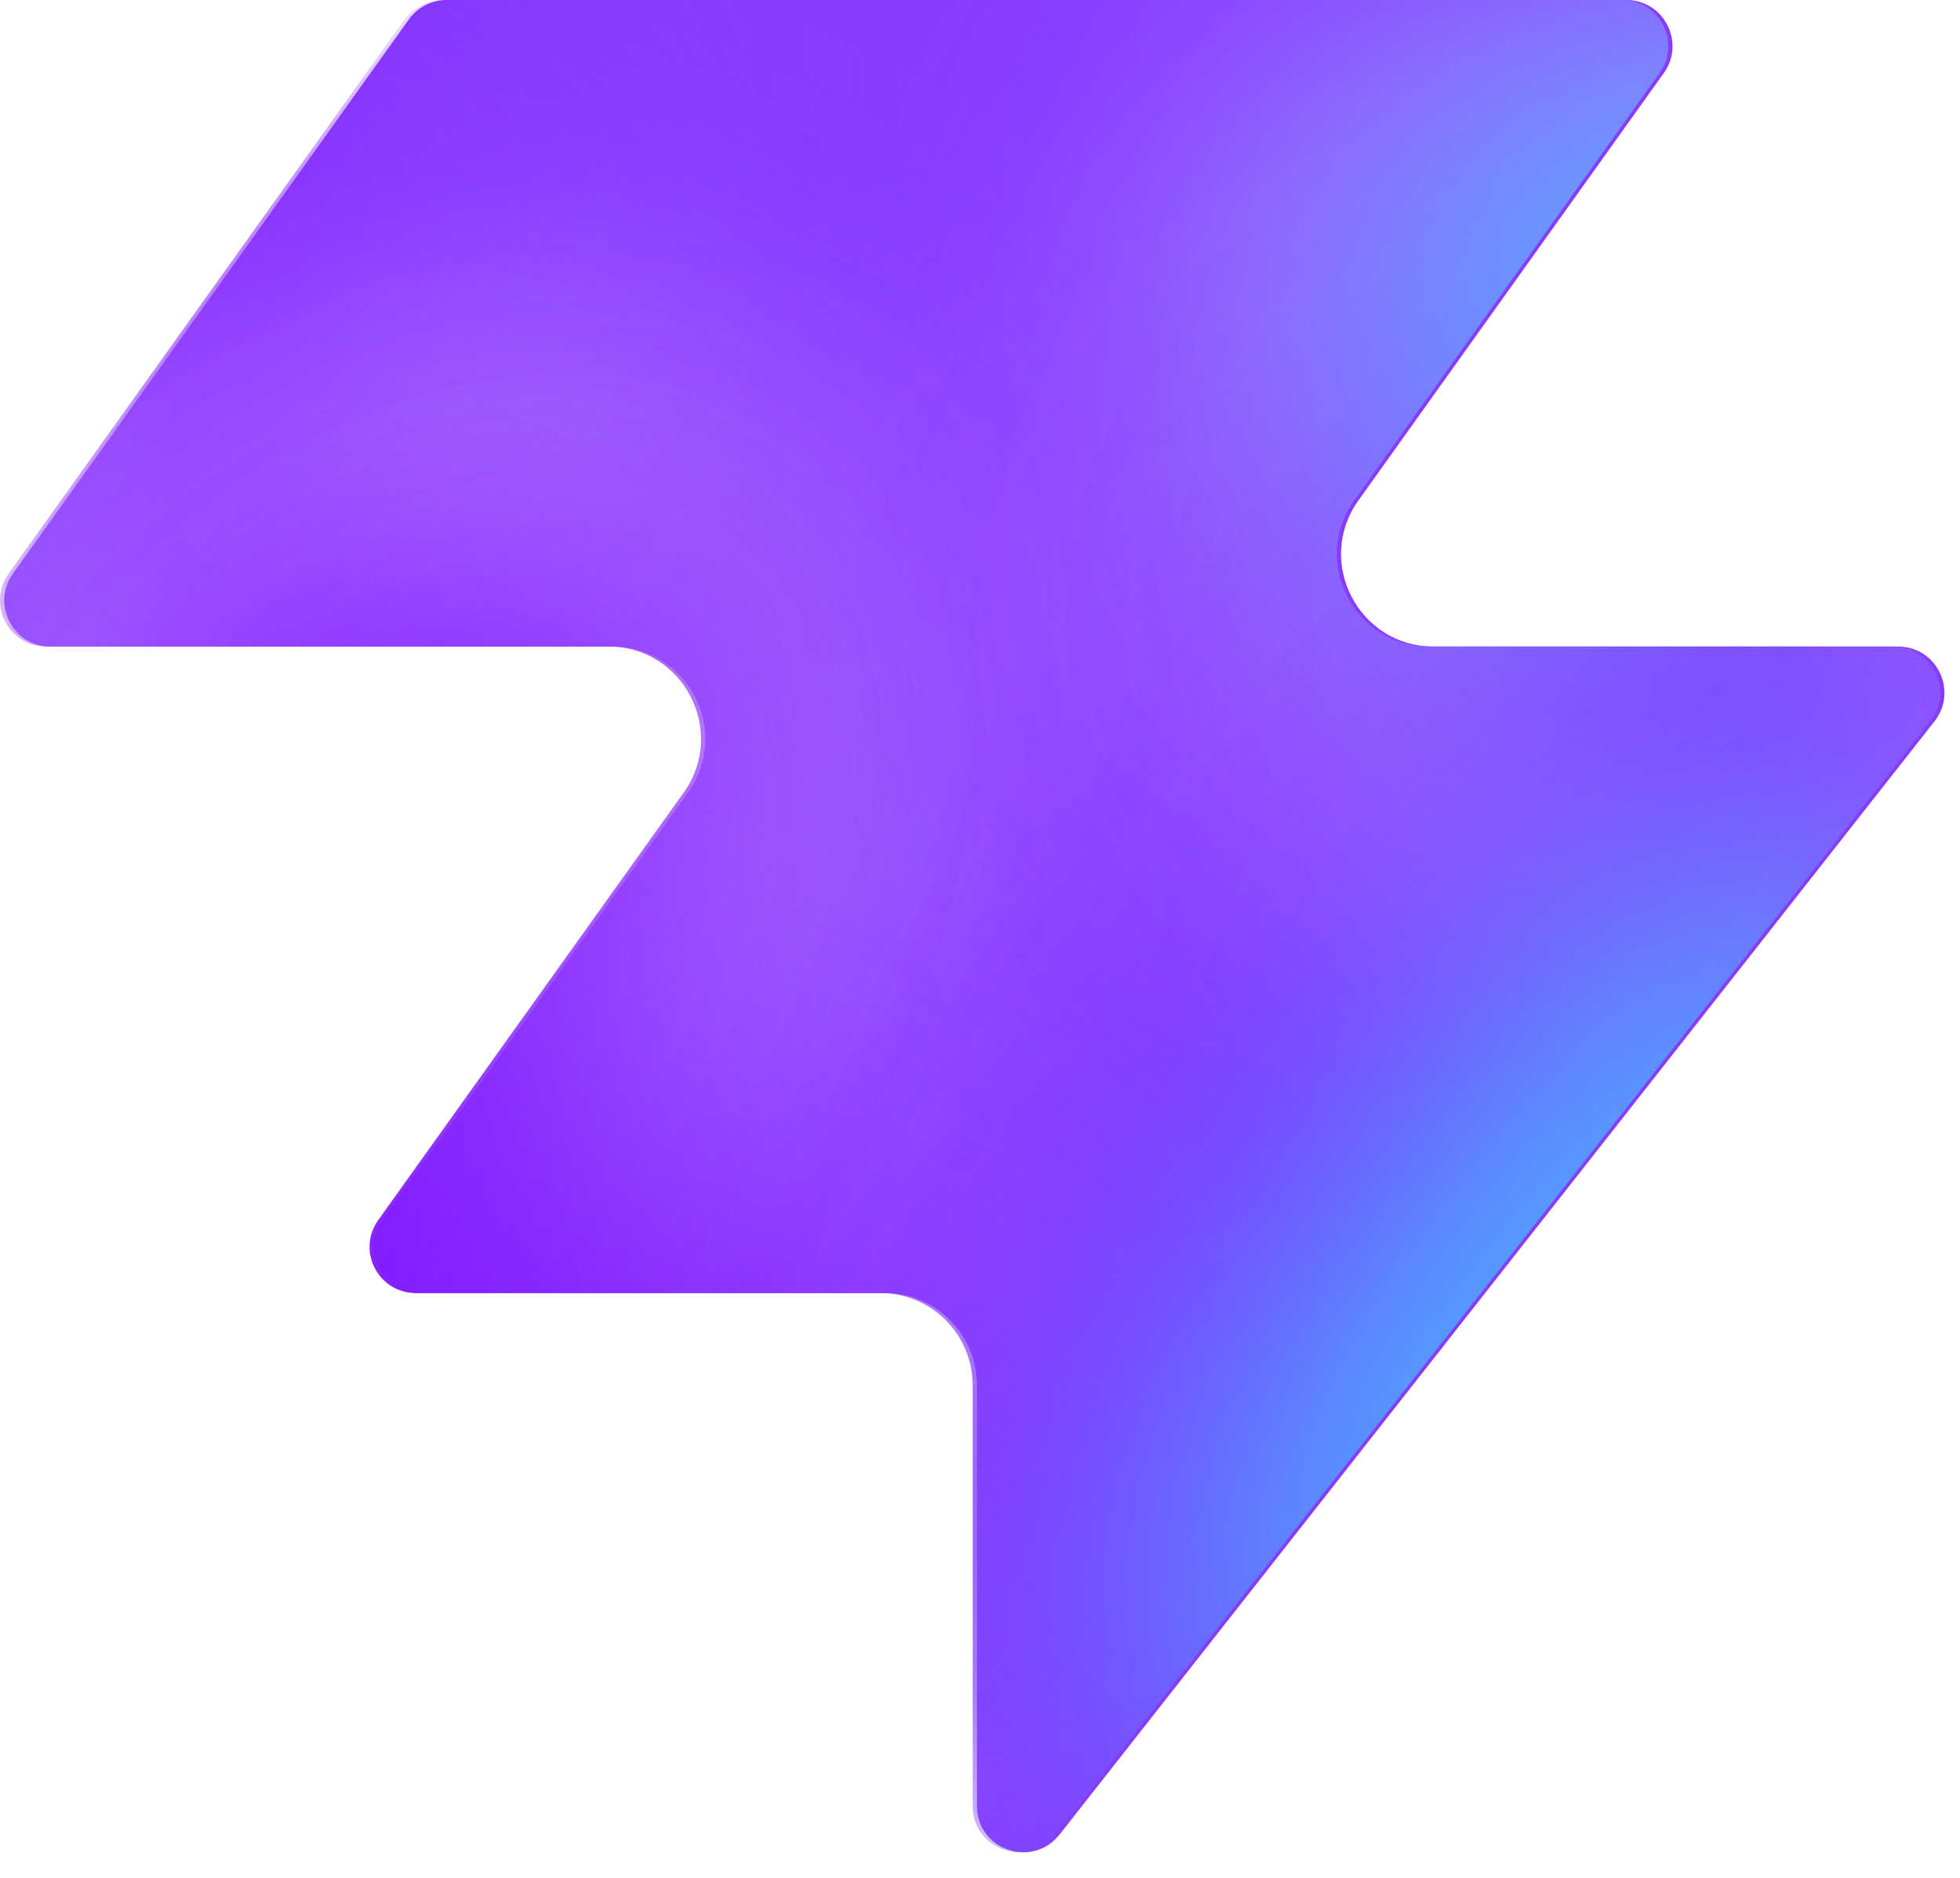
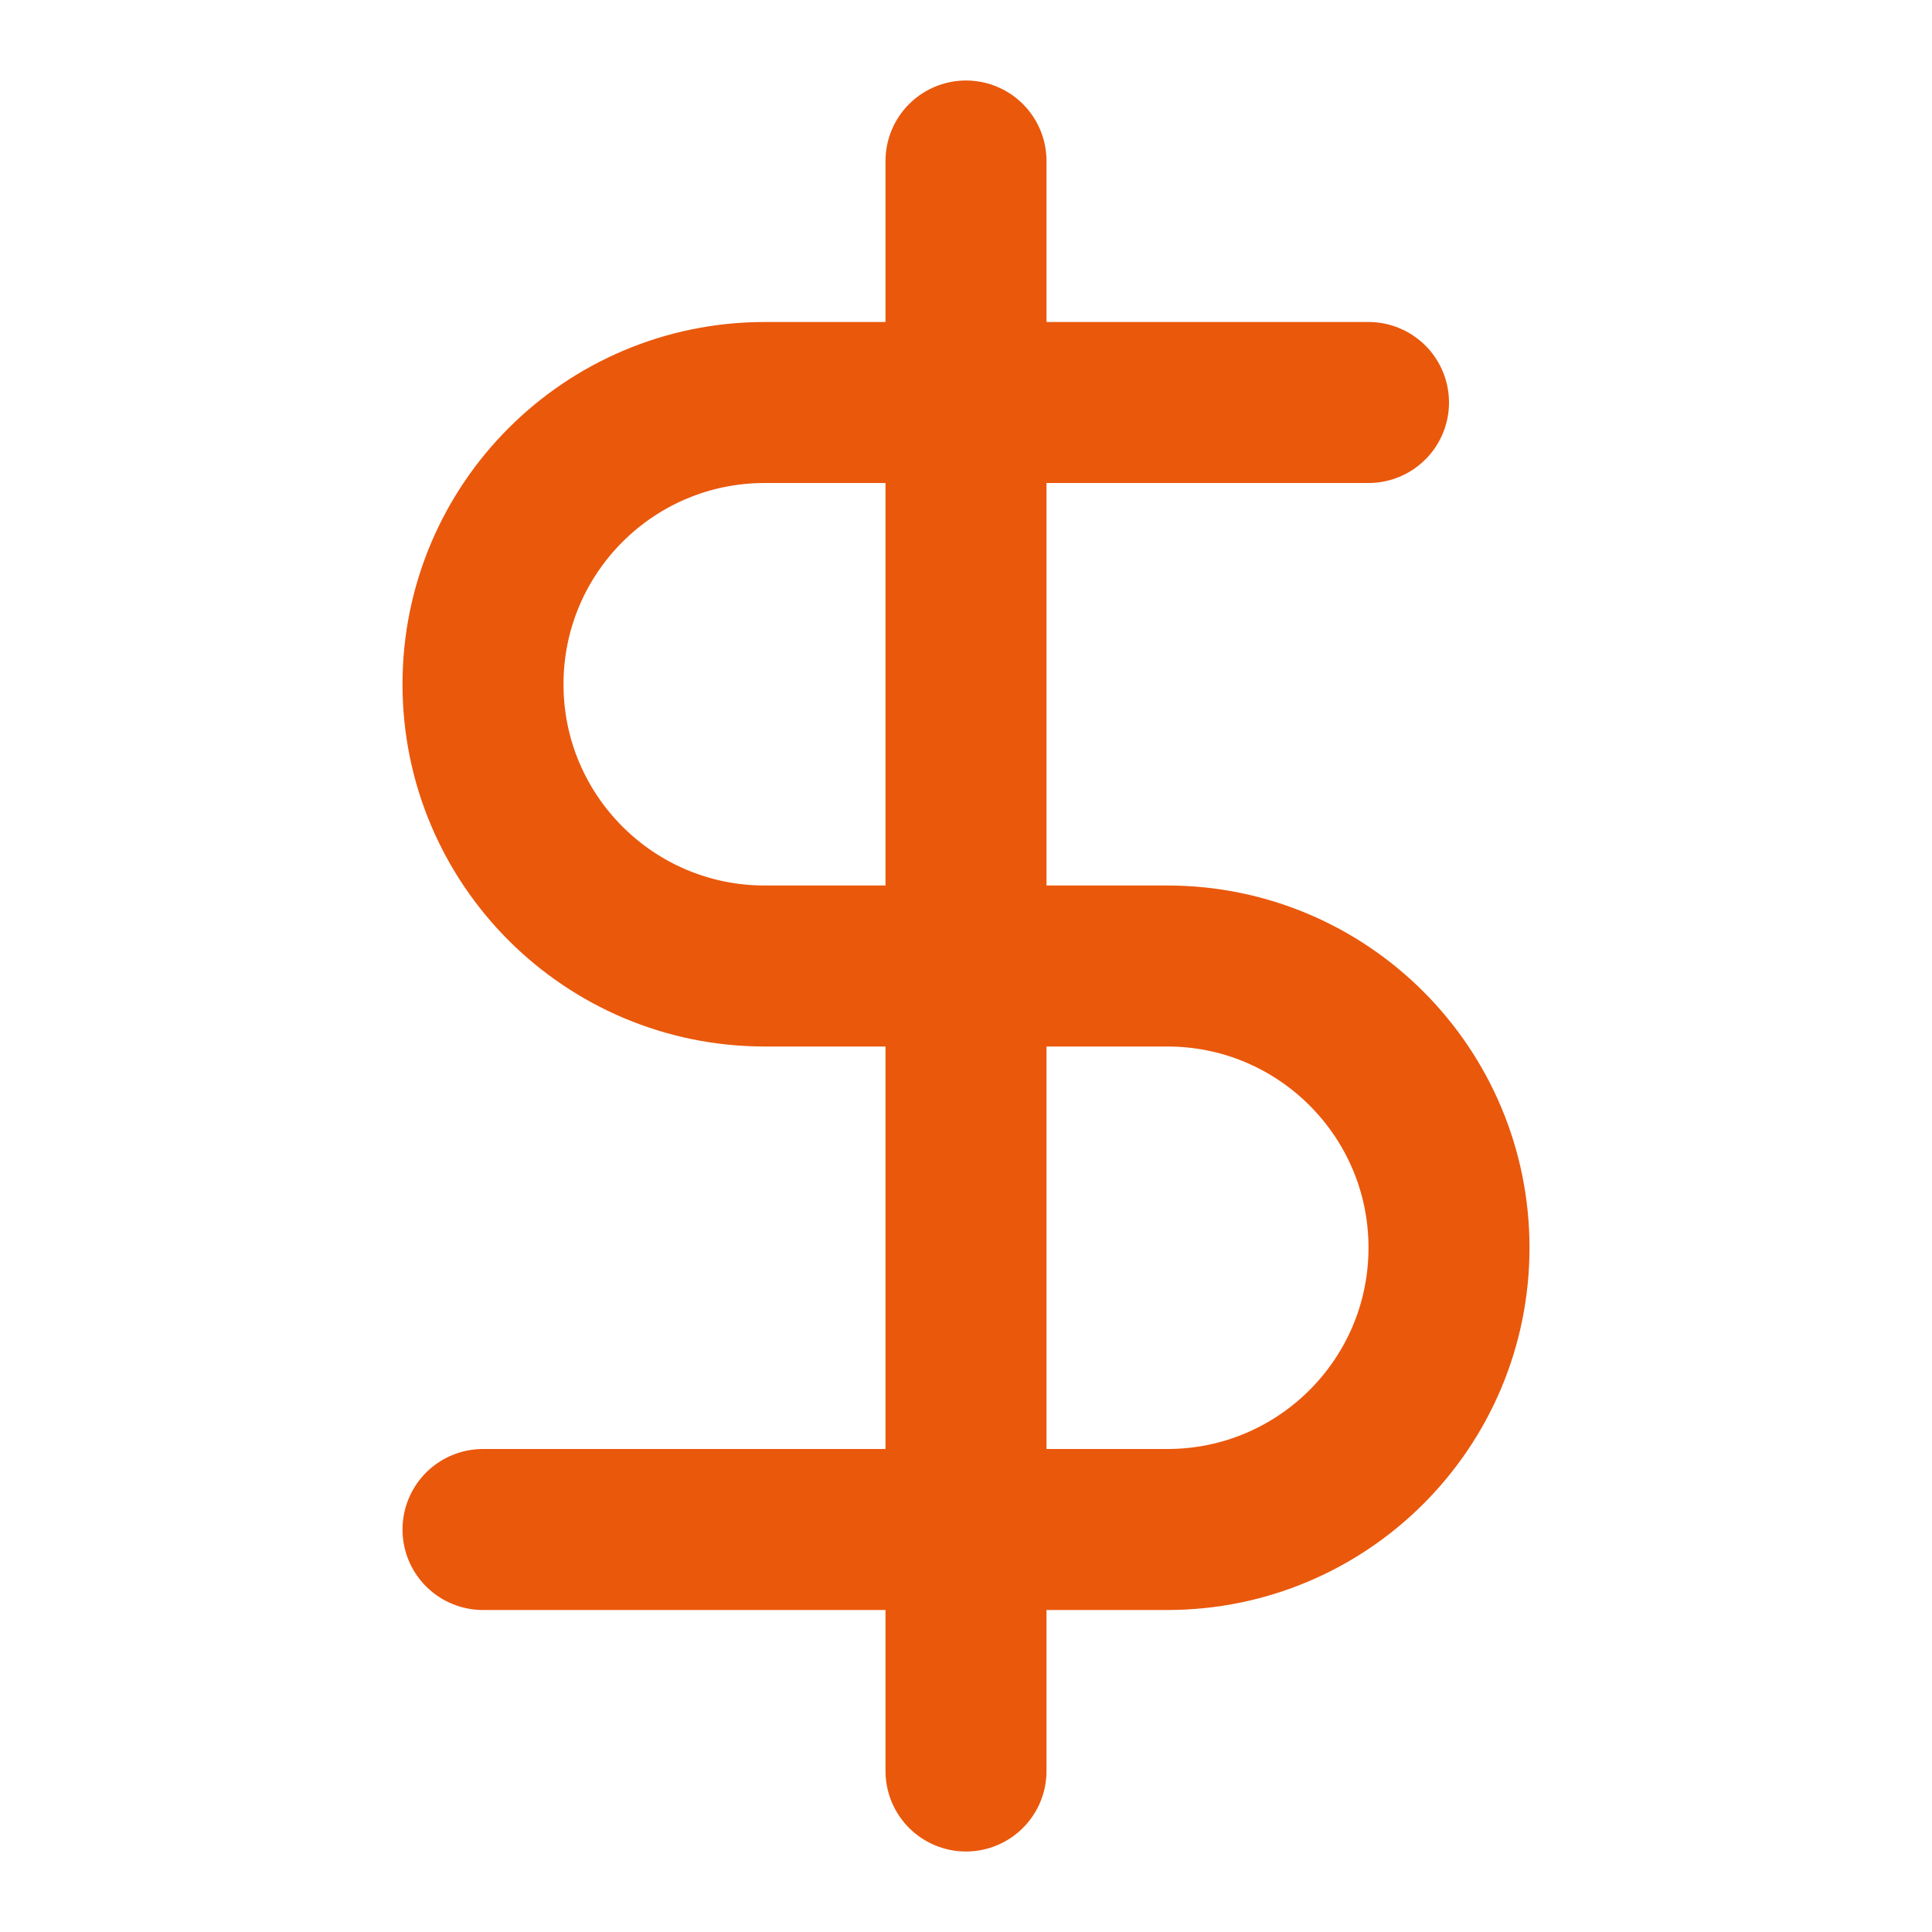
- <svg xmlns="http://www.w3.org/2000/svg" width="48" height="46" fill="none" viewBox="0 0 48 46">
-   <path fill="#863bff" d="M25.946 44.938c-.664.845-2.021.375-2.021-.698V33.937a2.26 2.26 0 0 0-2.262-2.262H10.287c-.92 0-1.456-1.04-.92-1.788l7.48-10.471c1.07-1.497 0-3.578-1.842-3.578H1.237c-.92 0-1.456-1.04-.92-1.788L10.013.474c.214-.297.556-.474.92-.474h28.894c.92 0 1.456 1.04.92 1.788l-7.48 10.471c-1.07 1.498 0 3.579 1.842 3.579h11.377c.943 0 1.473 1.088.89 1.83L25.947 44.94z" style="fill:#863bff;fill:color(display-p3 .525 .23 1);fill-opacity:1" />
-   <mask id="a" width="48" height="46" x="0" y="0" maskUnits="userSpaceOnUse" style="mask-type:alpha">
-     <path fill="#000" d="M25.842 44.938c-.664.844-2.021.375-2.021-.698V33.937a2.26 2.26 0 0 0-2.262-2.262H10.183c-.92 0-1.456-1.04-.92-1.788l7.48-10.471c1.07-1.498 0-3.579-1.842-3.579H1.133c-.92 0-1.456-1.04-.92-1.787L9.91.473c.214-.297.556-.474.92-.474h28.894c.92 0 1.456 1.04.92 1.788l-7.48 10.471c-1.07 1.498 0 3.578 1.842 3.578h11.377c.943 0 1.473 1.088.89 1.832L25.843 44.94z" style="fill:#000;fill-opacity:1" />
-   </mask>
-   <g mask="url(#a)">
-     <g filter="url(#b)">
-       <ellipse cx="5.508" cy="14.704" fill="#ede6ff" rx="5.508" ry="14.704" style="fill:#ede6ff;fill:color(display-p3 .927 .903 1);fill-opacity:1" transform="matrix(.00324 1 1 -.00324 -4.47 31.516)" />
-     </g>
-     <g filter="url(#c)">
-       <ellipse cx="10.399" cy="29.851" fill="#ede6ff" rx="10.399" ry="29.851" style="fill:#ede6ff;fill:color(display-p3 .927 .903 1);fill-opacity:1" transform="matrix(.00324 1 1 -.00324 -39.328 7.883)" />
-     </g>
-     <g filter="url(#d)">
-       <ellipse cx="5.508" cy="30.487" fill="#7e14ff" rx="5.508" ry="30.487" style="fill:#7e14ff;fill:color(display-p3 .492 .077 1);fill-opacity:1" transform="rotate(89.814 -25.913 -14.639)scale(1 -1)" />
-     </g>
-     <g filter="url(#e)">
-       <ellipse cx="5.508" cy="30.599" fill="#7e14ff" rx="5.508" ry="30.599" style="fill:#7e14ff;fill:color(display-p3 .492 .077 1);fill-opacity:1" transform="rotate(89.814 -32.644 -3.334)scale(1 -1)" />
-     </g>
-     <g filter="url(#f)">
-       <ellipse cx="5.508" cy="30.599" fill="#7e14ff" rx="5.508" ry="30.599" style="fill:#7e14ff;fill:color(display-p3 .492 .077 1);fill-opacity:1" transform="matrix(.00324 1 1 -.00324 -34.34 30.47)" />
-     </g>
-     <g filter="url(#g)">
-       <ellipse cx="14.072" cy="22.078" fill="#ede6ff" rx="14.072" ry="22.078" style="fill:#ede6ff;fill:color(display-p3 .927 .903 1);fill-opacity:1" transform="rotate(93.35 24.506 48.493)scale(-1 1)" />
-     </g>
-     <g filter="url(#h)">
-       <ellipse cx="3.47" cy="21.501" fill="#7e14ff" rx="3.47" ry="21.501" style="fill:#7e14ff;fill:color(display-p3 .492 .077 1);fill-opacity:1" transform="rotate(89.009 28.708 47.59)scale(-1 1)" />
-     </g>
-     <g filter="url(#i)">
-       <ellipse cx="3.47" cy="21.501" fill="#7e14ff" rx="3.47" ry="21.501" style="fill:#7e14ff;fill:color(display-p3 .492 .077 1);fill-opacity:1" transform="rotate(89.009 28.708 47.59)scale(-1 1)" />
-     </g>
-     <g filter="url(#j)">
-       <ellipse cx=".387" cy="8.972" fill="#7e14ff" rx="4.407" ry="29.108" style="fill:#7e14ff;fill:color(display-p3 .492 .077 1);fill-opacity:1" transform="rotate(39.51 .387 8.972)" />
-     </g>
-     <g filter="url(#k)">
-       <ellipse cx="47.523" cy="-6.092" fill="#7e14ff" rx="4.407" ry="29.108" style="fill:#7e14ff;fill:color(display-p3 .492 .077 1);fill-opacity:1" transform="rotate(37.892 47.523 -6.092)" />
-     </g>
-     <g filter="url(#l)">
-       <ellipse cx="41.412" cy="6.333" fill="#47bfff" rx="5.971" ry="9.665" style="fill:#47bfff;fill:color(display-p3 .28 .748 1);fill-opacity:1" transform="rotate(37.892 41.412 6.333)" />
-     </g>
-     <g filter="url(#m)">
-       <ellipse cx="-1.879" cy="38.332" fill="#7e14ff" rx="4.407" ry="29.108" style="fill:#7e14ff;fill:color(display-p3 .492 .077 1);fill-opacity:1" transform="rotate(37.892 -1.88 38.332)" />
-     </g>
-     <g filter="url(#n)">
-       <ellipse cx="-1.879" cy="38.332" fill="#7e14ff" rx="4.407" ry="29.108" style="fill:#7e14ff;fill:color(display-p3 .492 .077 1);fill-opacity:1" transform="rotate(37.892 -1.88 38.332)" />
-     </g>
-     <g filter="url(#o)">
-       <ellipse cx="35.651" cy="29.907" fill="#7e14ff" rx="4.407" ry="29.108" style="fill:#7e14ff;fill:color(display-p3 .492 .077 1);fill-opacity:1" transform="rotate(37.892 35.651 29.907)" />
-     </g>
-     <g filter="url(#p)">
-       <ellipse cx="38.418" cy="32.4" fill="#47bfff" rx="5.971" ry="15.297" style="fill:#47bfff;fill:color(display-p3 .28 .748 1);fill-opacity:1" transform="rotate(37.892 38.418 32.4)" />
-     </g>
-   </g>
-   <defs>
-     <filter id="b" width="60.045" height="41.654" x="-19.77" y="16.149" color-interpolation-filters="sRGB" filterUnits="userSpaceOnUse">
-       <feFlood flood-opacity="0" result="BackgroundImageFix" />
-       <feBlend in="SourceGraphic" in2="BackgroundImageFix" result="shape" />
-       <feGaussianBlur result="effect1_foregroundBlur_2002_17158" stdDeviation="7.659" />
-     </filter>
-     <filter id="c" width="90.34" height="51.437" x="-54.613" y="-7.533" color-interpolation-filters="sRGB" filterUnits="userSpaceOnUse">
-       <feFlood flood-opacity="0" result="BackgroundImageFix" />
-       <feBlend in="SourceGraphic" in2="BackgroundImageFix" result="shape" />
-       <feGaussianBlur result="effect1_foregroundBlur_2002_17158" stdDeviation="7.659" />
-     </filter>
-     <filter id="d" width="79.355" height="29.4" x="-49.64" y="2.03" color-interpolation-filters="sRGB" filterUnits="userSpaceOnUse">
-       <feFlood flood-opacity="0" result="BackgroundImageFix" />
-       <feBlend in="SourceGraphic" in2="BackgroundImageFix" result="shape" />
-       <feGaussianBlur result="effect1_foregroundBlur_2002_17158" stdDeviation="4.596" />
-     </filter>
-     <filter id="e" width="79.579" height="29.4" x="-45.045" y="20.029" color-interpolation-filters="sRGB" filterUnits="userSpaceOnUse">
-       <feFlood flood-opacity="0" result="BackgroundImageFix" />
-       <feBlend in="SourceGraphic" in2="BackgroundImageFix" result="shape" />
-       <feGaussianBlur result="effect1_foregroundBlur_2002_17158" stdDeviation="4.596" />
-     </filter>
-     <filter id="f" width="79.579" height="29.4" x="-43.513" y="21.178" color-interpolation-filters="sRGB" filterUnits="userSpaceOnUse">
-       <feFlood flood-opacity="0" result="BackgroundImageFix" />
-       <feBlend in="SourceGraphic" in2="BackgroundImageFix" result="shape" />
-       <feGaussianBlur result="effect1_foregroundBlur_2002_17158" stdDeviation="4.596" />
-     </filter>
-     <filter id="g" width="74.749" height="58.852" x="15.756" y="-17.901" color-interpolation-filters="sRGB" filterUnits="userSpaceOnUse">
-       <feFlood flood-opacity="0" result="BackgroundImageFix" />
-       <feBlend in="SourceGraphic" in2="BackgroundImageFix" result="shape" />
-       <feGaussianBlur result="effect1_foregroundBlur_2002_17158" stdDeviation="7.659" />
-     </filter>
-     <filter id="h" width="61.377" height="25.362" x="23.548" y="2.284" color-interpolation-filters="sRGB" filterUnits="userSpaceOnUse">
-       <feFlood flood-opacity="0" result="BackgroundImageFix" />
-       <feBlend in="SourceGraphic" in2="BackgroundImageFix" result="shape" />
-       <feGaussianBlur result="effect1_foregroundBlur_2002_17158" stdDeviation="4.596" />
-     </filter>
-     <filter id="i" width="61.377" height="25.362" x="23.548" y="2.284" color-interpolation-filters="sRGB" filterUnits="userSpaceOnUse">
-       <feFlood flood-opacity="0" result="BackgroundImageFix" />
-       <feBlend in="SourceGraphic" in2="BackgroundImageFix" result="shape" />
-       <feGaussianBlur result="effect1_foregroundBlur_2002_17158" stdDeviation="4.596" />
-     </filter>
-     <filter id="j" width="56.045" height="63.649" x="-27.636" y="-22.853" color-interpolation-filters="sRGB" filterUnits="userSpaceOnUse">
-       <feFlood flood-opacity="0" result="BackgroundImageFix" />
-       <feBlend in="SourceGraphic" in2="BackgroundImageFix" result="shape" />
-       <feGaussianBlur result="effect1_foregroundBlur_2002_17158" stdDeviation="4.596" />
-     </filter>
-     <filter id="k" width="54.814" height="64.646" x="20.116" y="-38.415" color-interpolation-filters="sRGB" filterUnits="userSpaceOnUse">
-       <feFlood flood-opacity="0" result="BackgroundImageFix" />
-       <feBlend in="SourceGraphic" in2="BackgroundImageFix" result="shape" />
-       <feGaussianBlur result="effect1_foregroundBlur_2002_17158" stdDeviation="4.596" />
-     </filter>
-     <filter id="l" width="33.541" height="35.313" x="24.641" y="-11.323" color-interpolation-filters="sRGB" filterUnits="userSpaceOnUse">
-       <feFlood flood-opacity="0" result="BackgroundImageFix" />
-       <feBlend in="SourceGraphic" in2="BackgroundImageFix" result="shape" />
-       <feGaussianBlur result="effect1_foregroundBlur_2002_17158" stdDeviation="4.596" />
-     </filter>
-     <filter id="m" width="54.814" height="64.646" x="-29.286" y="6.009" color-interpolation-filters="sRGB" filterUnits="userSpaceOnUse">
-       <feFlood flood-opacity="0" result="BackgroundImageFix" />
-       <feBlend in="SourceGraphic" in2="BackgroundImageFix" result="shape" />
-       <feGaussianBlur result="effect1_foregroundBlur_2002_17158" stdDeviation="4.596" />
-     </filter>
-     <filter id="n" width="54.814" height="64.646" x="-29.286" y="6.009" color-interpolation-filters="sRGB" filterUnits="userSpaceOnUse">
-       <feFlood flood-opacity="0" result="BackgroundImageFix" />
-       <feBlend in="SourceGraphic" in2="BackgroundImageFix" result="shape" />
-       <feGaussianBlur result="effect1_foregroundBlur_2002_17158" stdDeviation="4.596" />
-     </filter>
-     <filter id="o" width="54.814" height="64.646" x="8.244" y="-2.416" color-interpolation-filters="sRGB" filterUnits="userSpaceOnUse">
-       <feFlood flood-opacity="0" result="BackgroundImageFix" />
-       <feBlend in="SourceGraphic" in2="BackgroundImageFix" result="shape" />
-       <feGaussianBlur result="effect1_foregroundBlur_2002_17158" stdDeviation="4.596" />
-     </filter>
-     <filter id="p" width="39.409" height="43.623" x="18.713" y="10.588" color-interpolation-filters="sRGB" filterUnits="userSpaceOnUse">
-       <feFlood flood-opacity="0" result="BackgroundImageFix" />
-       <feBlend in="SourceGraphic" in2="BackgroundImageFix" result="shape" />
-       <feGaussianBlur result="effect1_foregroundBlur_2002_17158" stdDeviation="4.596" />
-     </filter>
-   </defs>
+ <svg xmlns="http://www.w3.org/2000/svg" viewBox="0 0 24 24" fill="none" stroke="#ea580c" stroke-width="2" stroke-linecap="round" stroke-linejoin="round">
+   <path d="M12 2v20M17 5H9.5a3.5 3.5 0 0 0 0 7h5a3.5 3.5 0 0 1 0 7H6" />
</svg>
